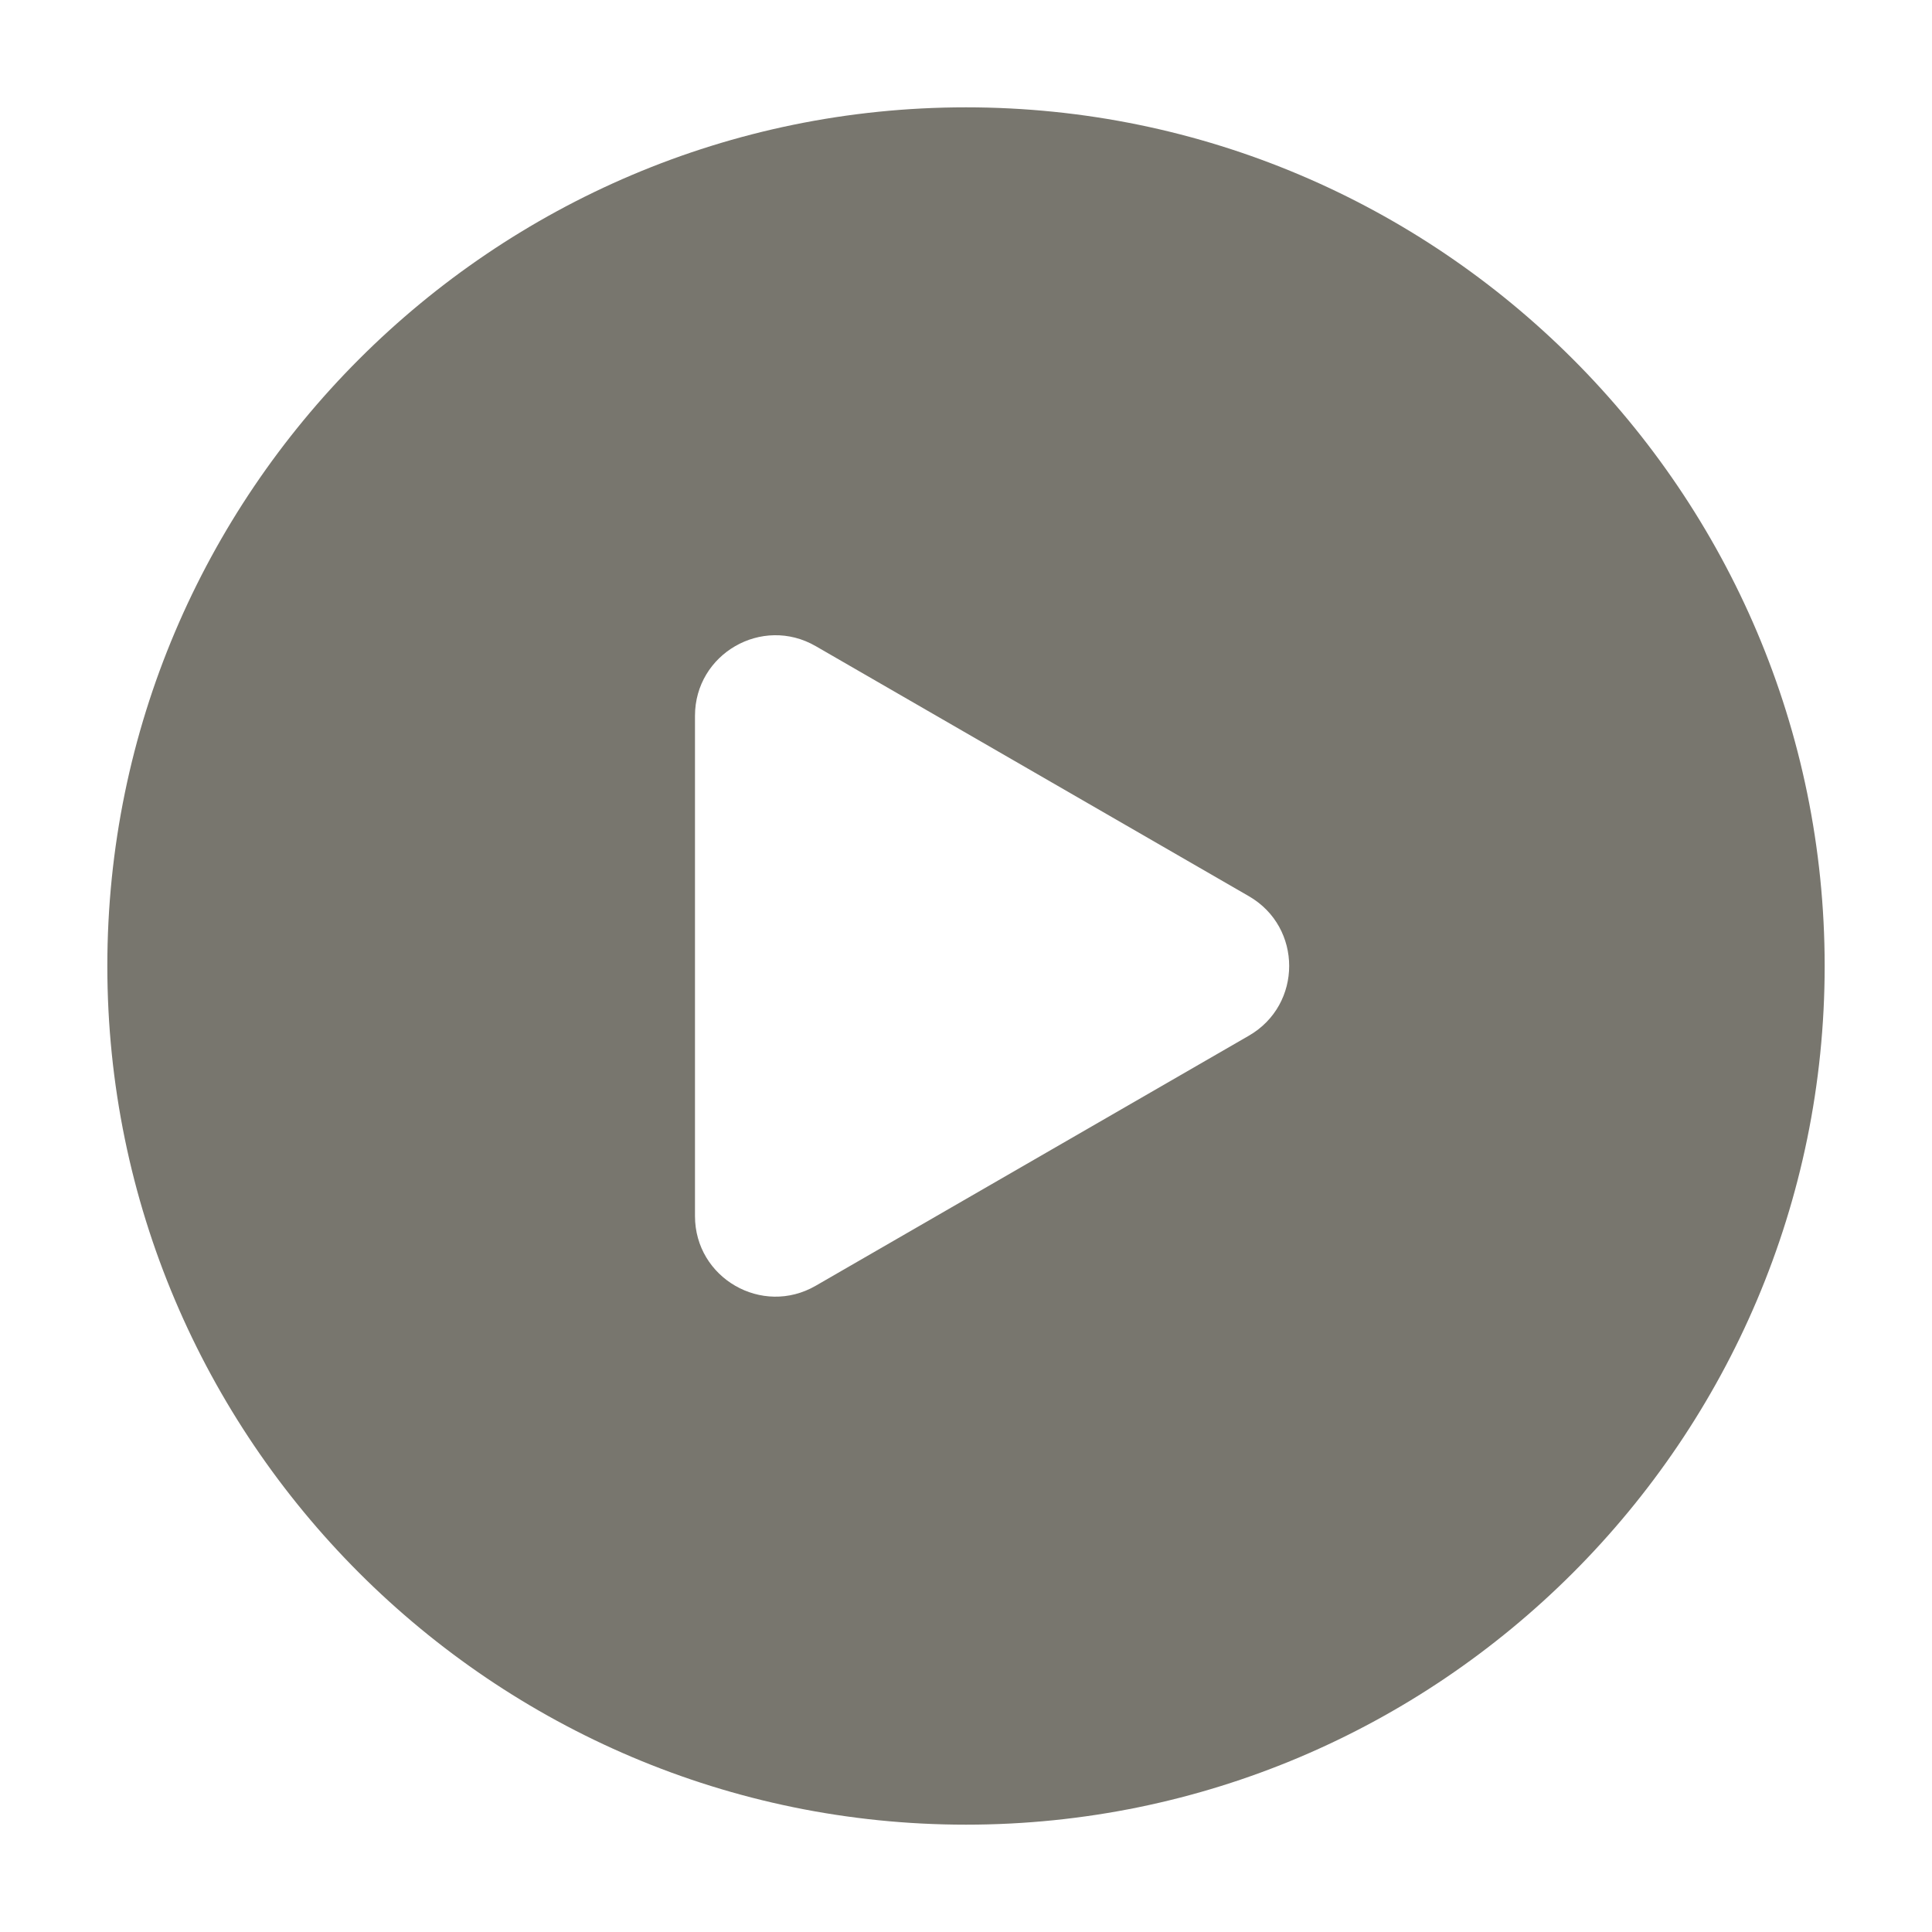
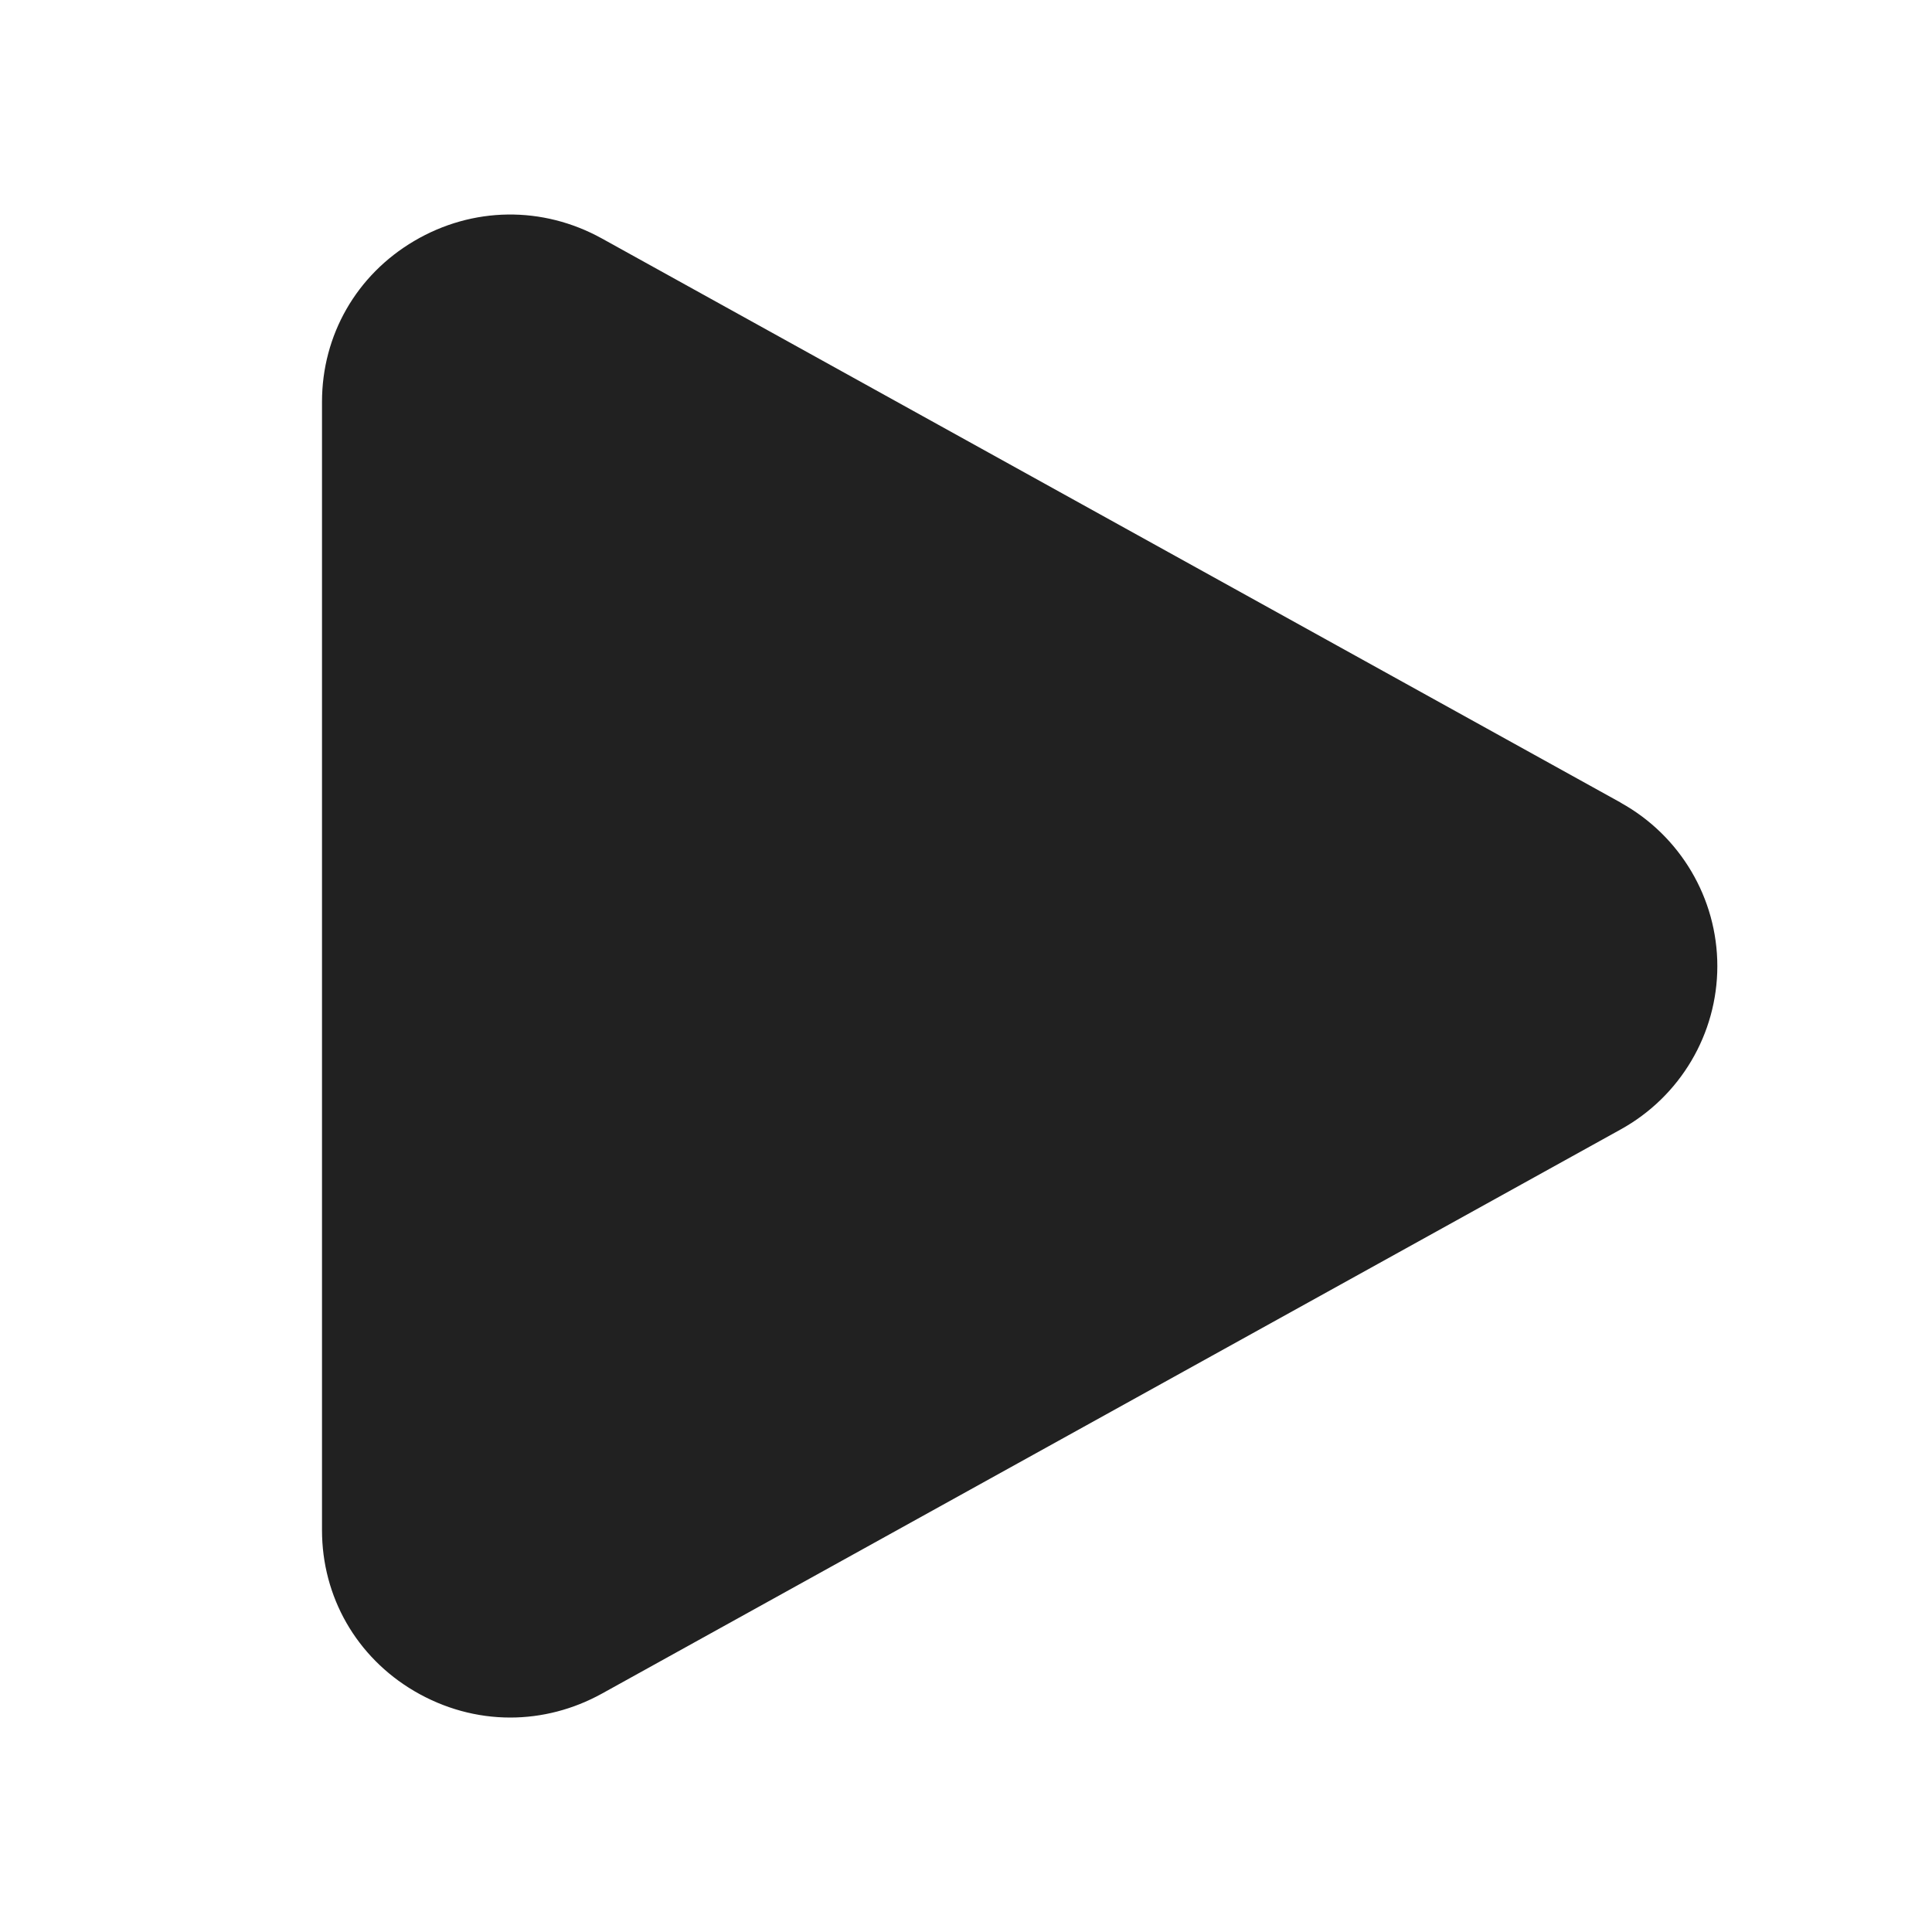
<svg xmlns="http://www.w3.org/2000/svg" width="18" height="18" viewBox="0 0 18 18">
-   <g fill="#78766e">
-     <path fill-rule="evenodd" d="m9,1C4.589,1,1,4.589,1,9s3.589,8,8,8,8-3.589,8-8S13.411,1,9,1Zm-1.4,5.02c-.5-.289-1.125.072-1.125.649v4.661c0,.577.625.938,1.125.649l4.036-2.33c.5-.289.5-1.01,0-1.299l-4.036-2.33Z" stroke-width="0" />
+   <g fill="#212121">
+     <path d="M15.1,7.478L5.608,2.222c-.553-.306-1.206-.297-1.749,.023-.538,.317-.859,.877-.859,1.499V14.256c0,.622,.321,1.182,.859,1.499,.279,.164,.586,.247,.895,.247,.293,0,.586-.075,.854-.223l9.491-5.256c.556-.307,.901-.891,.901-1.522s-.345-1.215-.9-1.522Z" />
  </g>
</svg>
